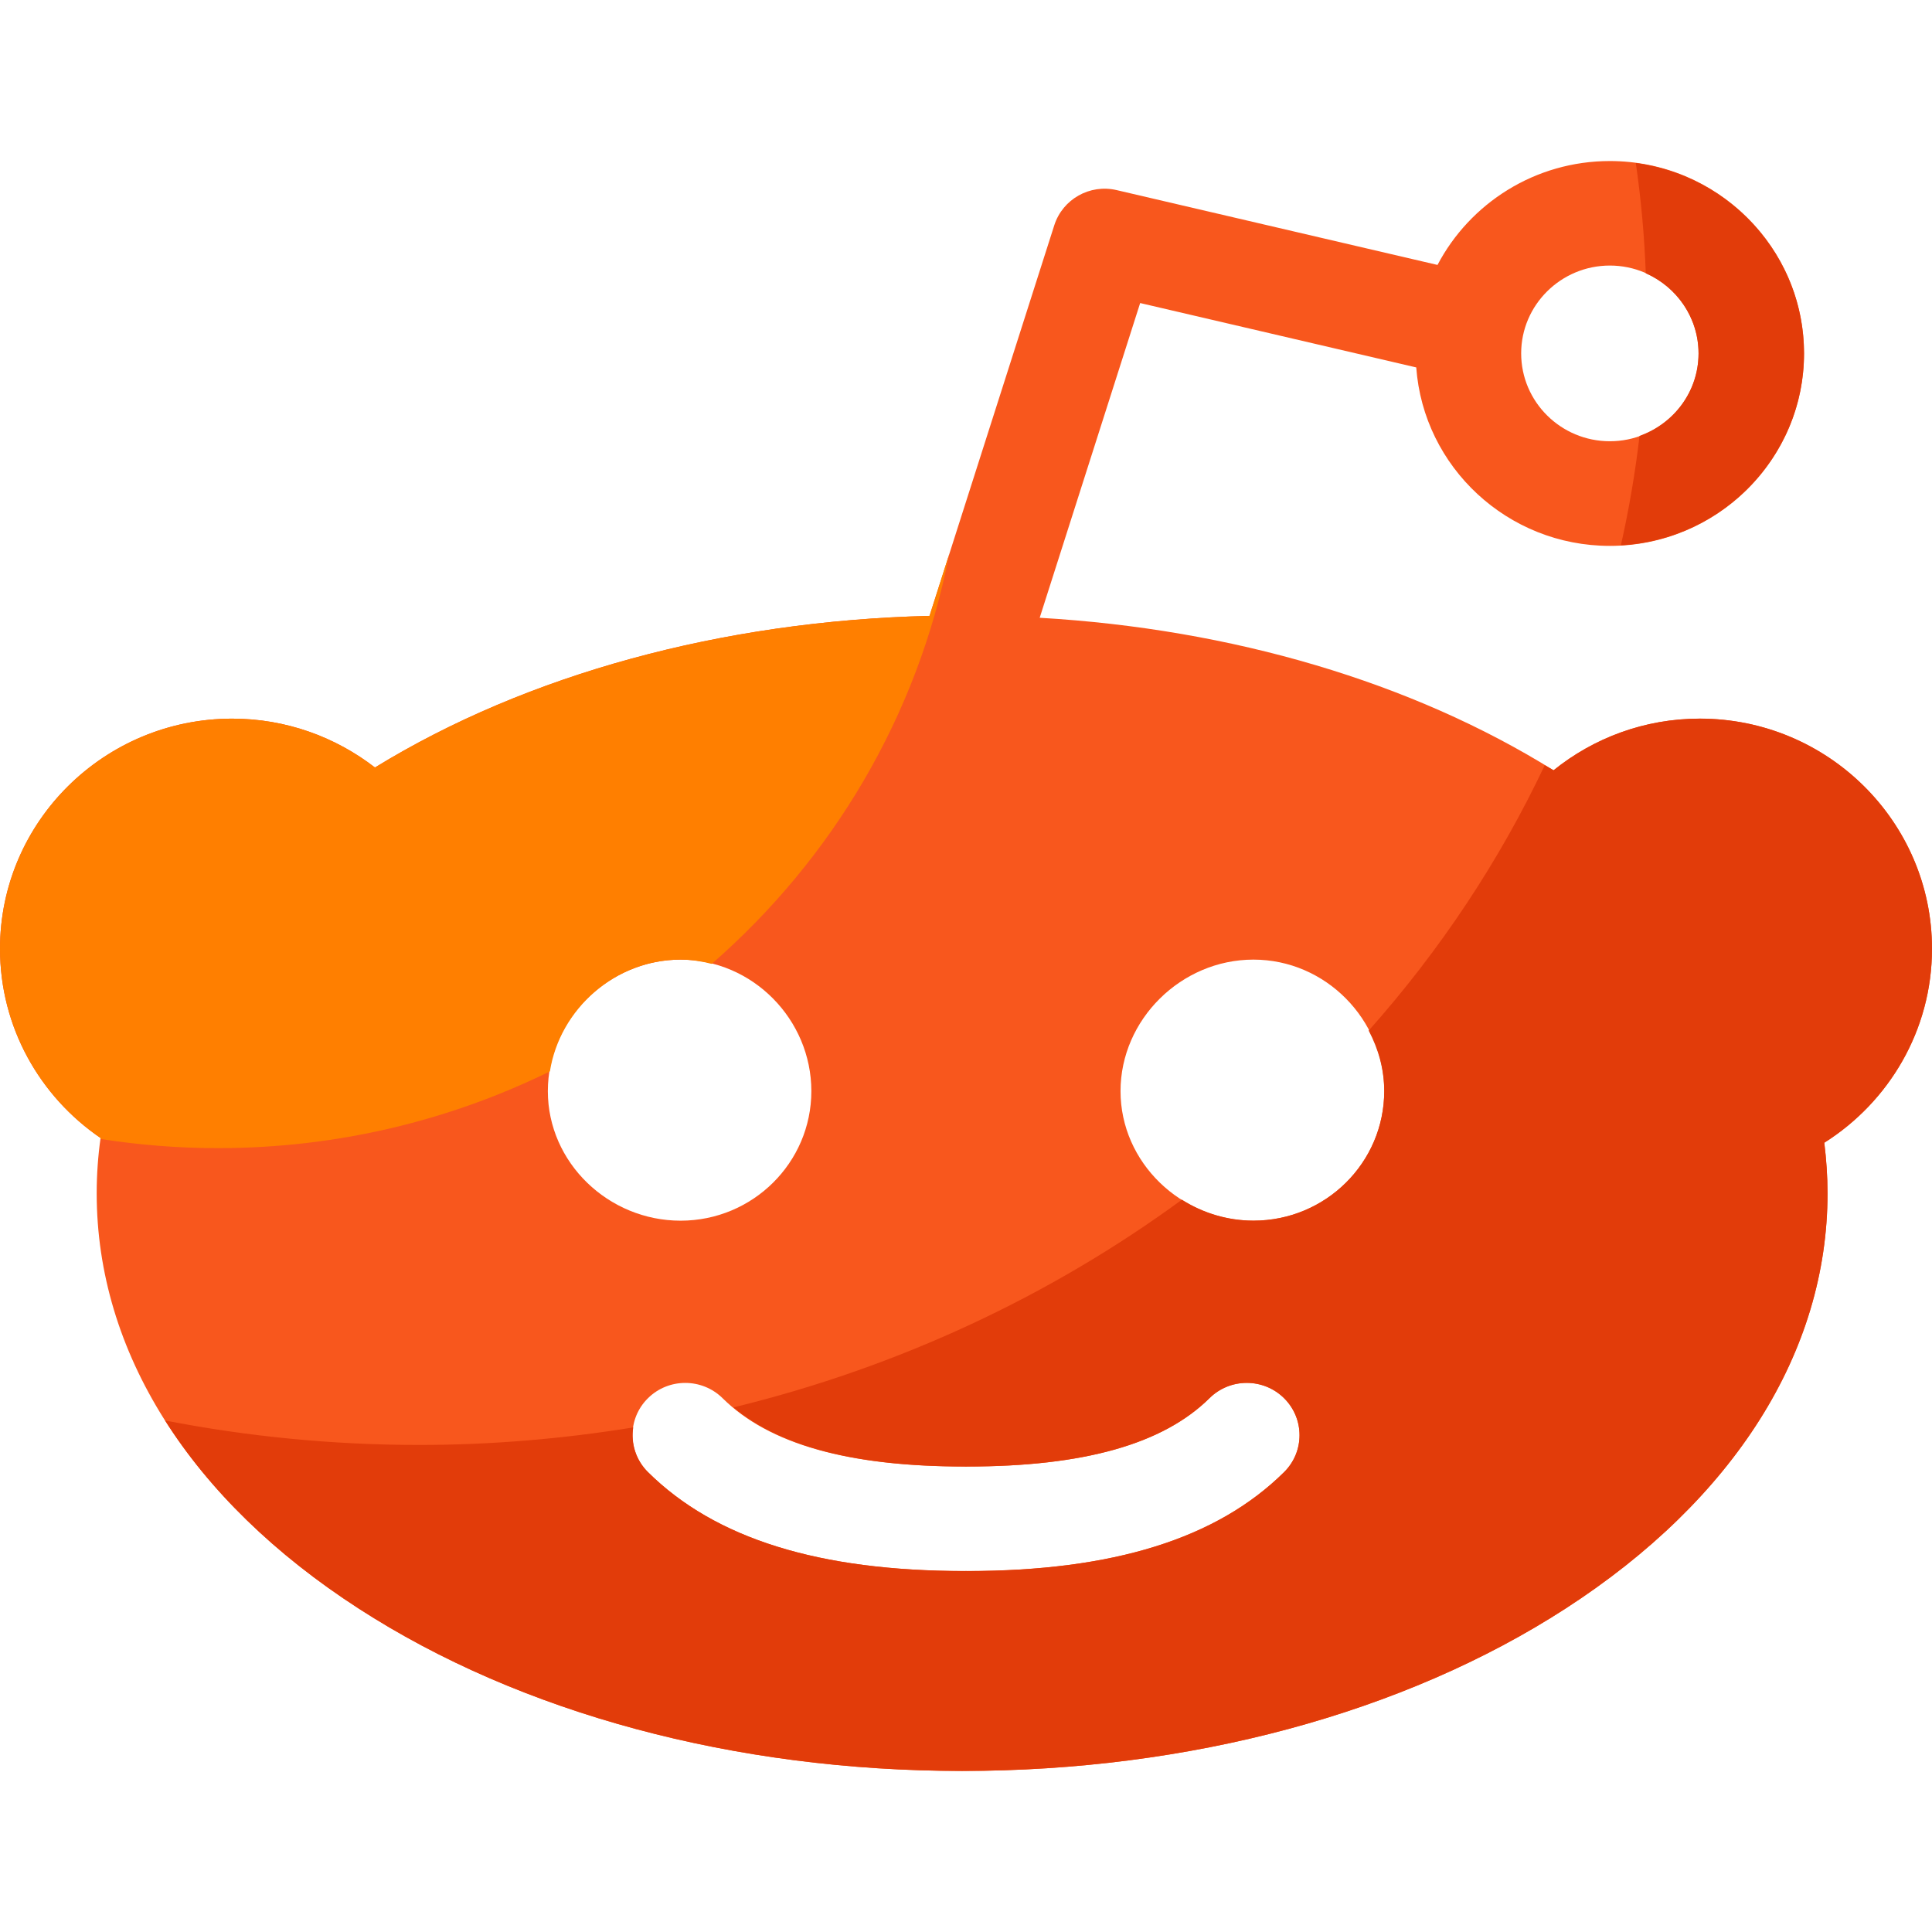
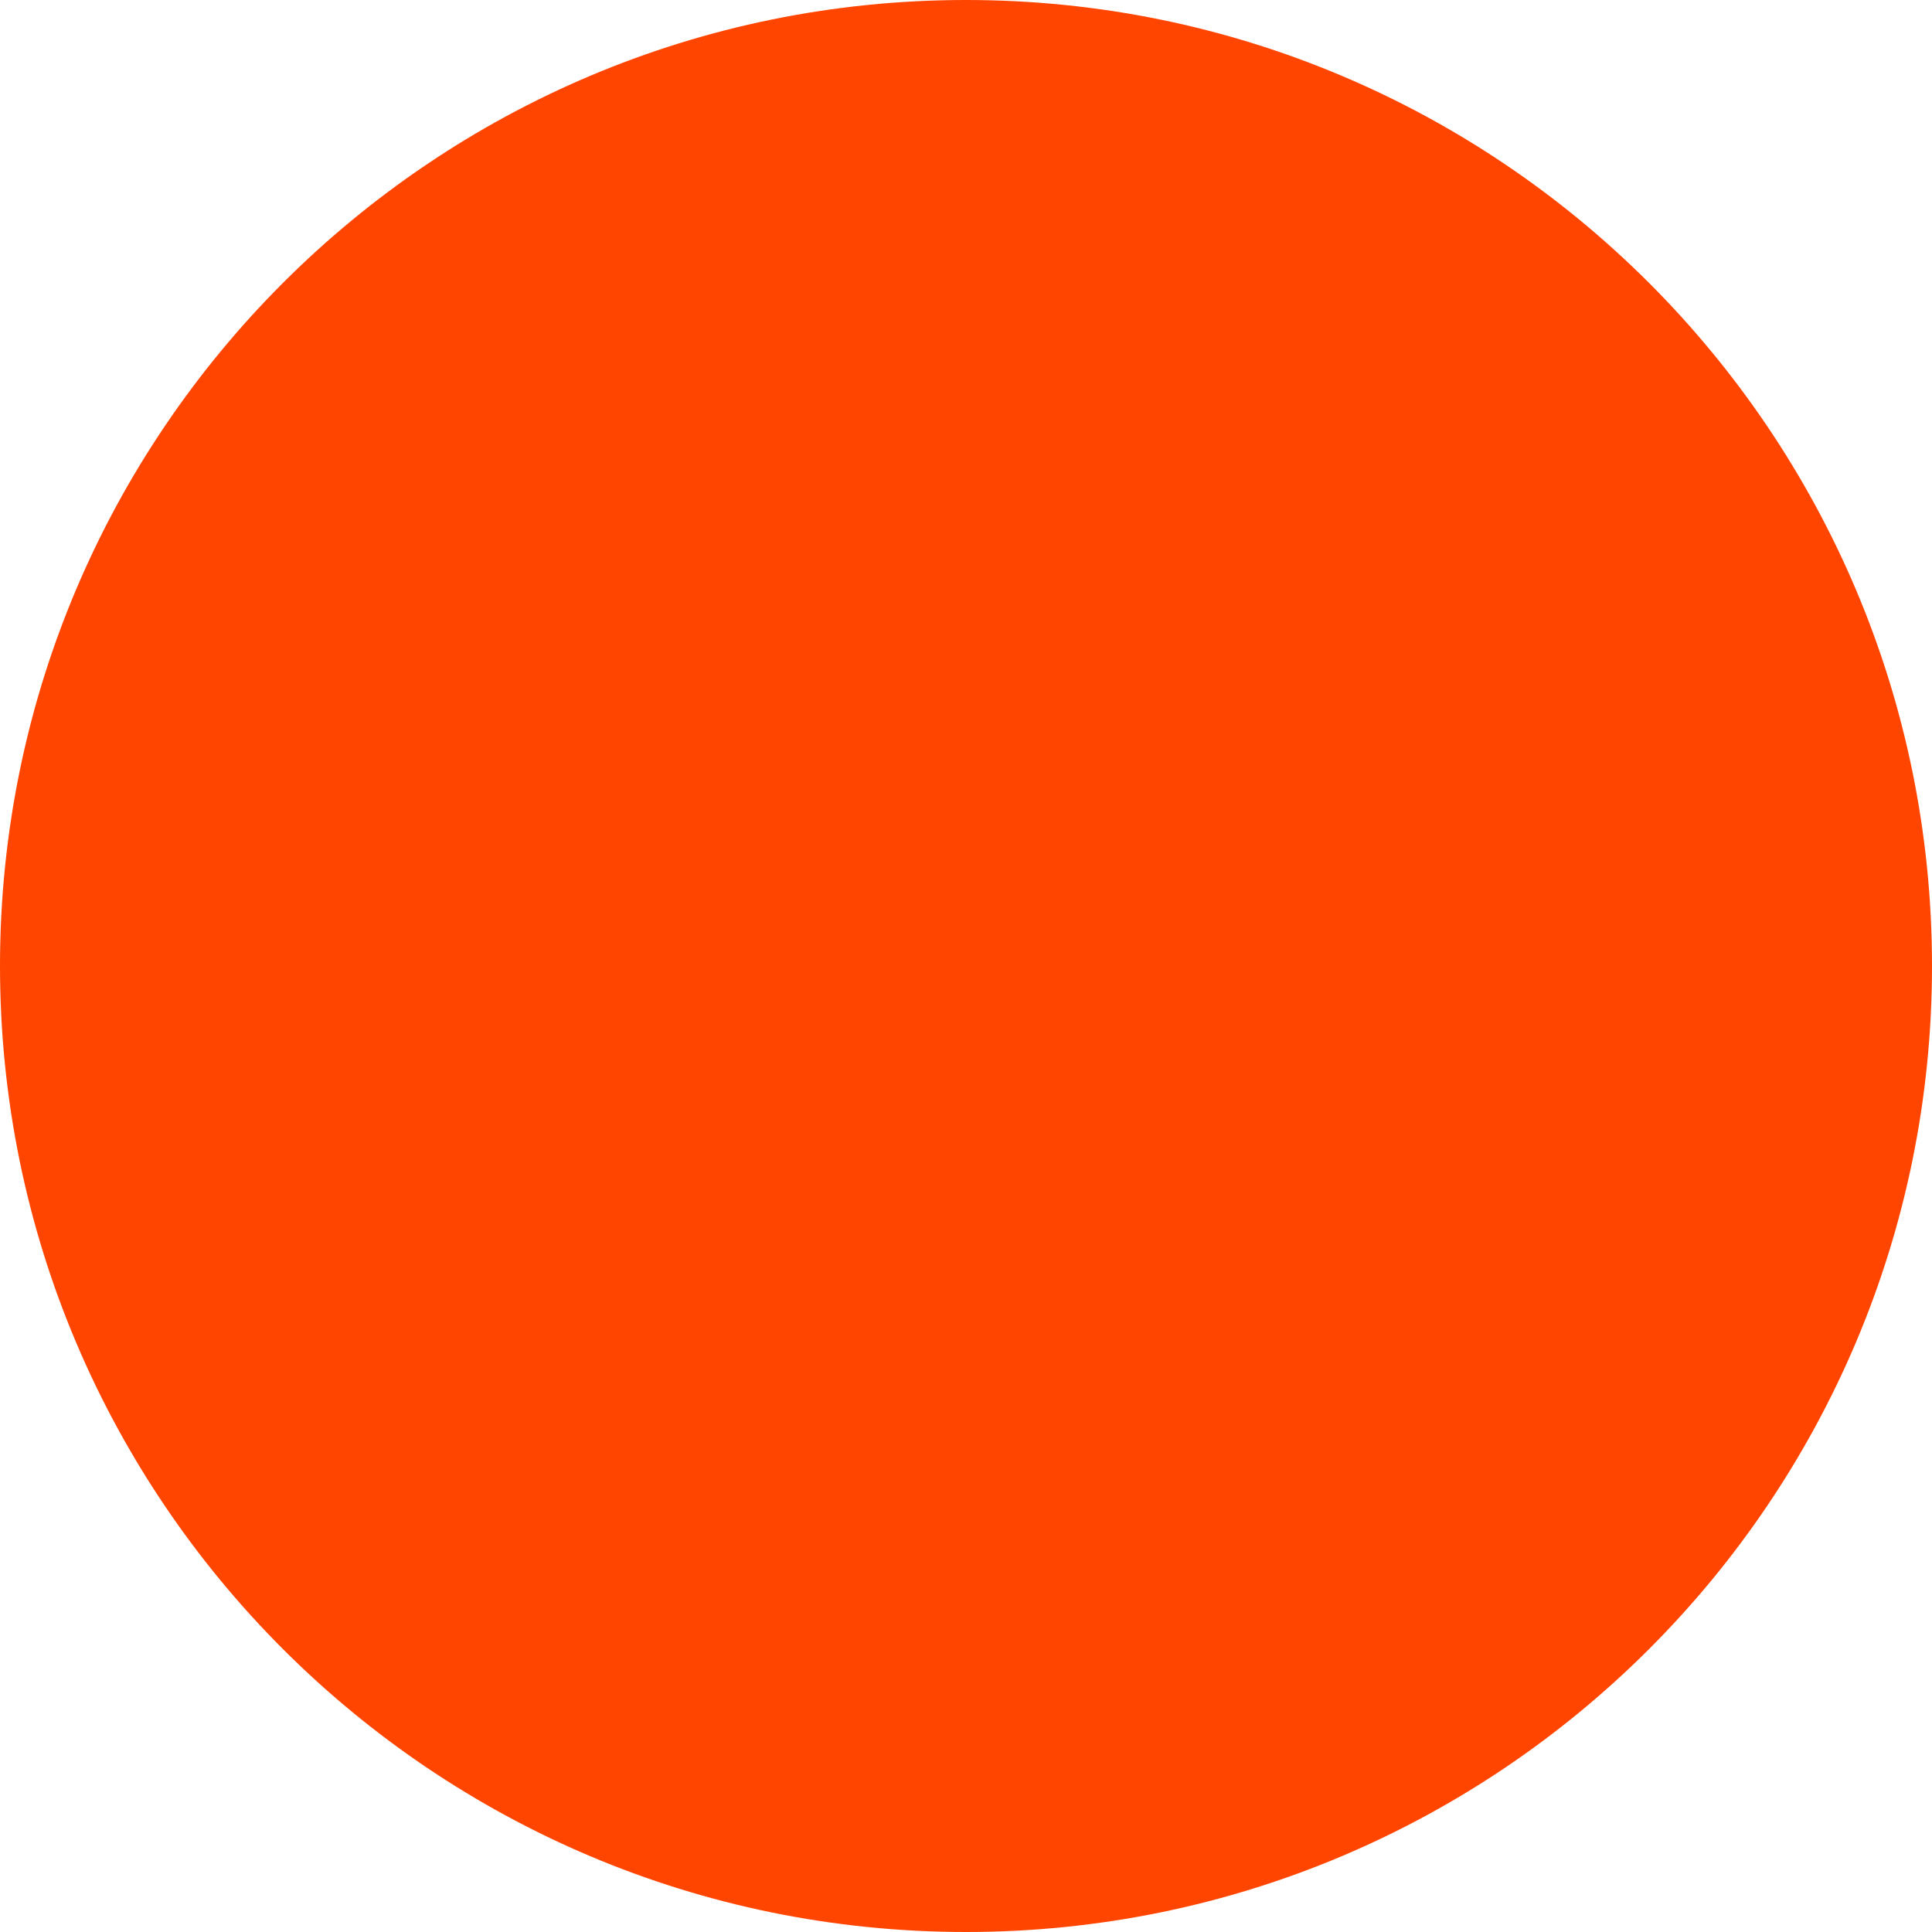
- <svg xmlns="http://www.w3.org/2000/svg" height="800px" width="800px" version="1.1" id="Layer_1" viewBox="0 0 496 496" xml:space="preserve">
-   <path style="fill:#F8571D;" d="M436.384,184.496c-14.208,0-27.28,4.984-37.544,13.264c-36.352-22.632-82.488-36.288-131.92-39.16  l25.792-80.8l70.88,16.528c1.864,25.576,23.44,45.816,49.704,45.816c27.48,0,49.856-22.16,49.856-49.408  c0-27.224-22.376-49.392-49.856-49.392c-19.208,0-35.92,10.84-44.248,26.672L286.68,48.808c-6.896-1.616-13.864,2.32-16.016,9.024  l-32.024,100.28c-53.272,1.304-103.36,14.984-142.376,38.928c-10.12-7.832-22.84-12.544-36.64-12.544  C26.752,184.496,0,211,0,243.568c0,20.144,10.224,37.936,25.816,48.592c-0.656,4.688-0.992,9.392-0.992,14.184  c0,40.712,23.88,78.576,67.256,106.624c41.568,26.888,96.608,41.688,154.92,41.688c58.32,0,113.344-14.8,154.92-41.688  c43.36-28.048,67.256-65.912,67.256-106.624c0-4.344-0.304-8.672-0.832-12.968c16.6-10.48,27.656-28.88,27.656-49.808  C496,211,469.264,184.496,436.384,184.496z M413.296,68.176c12.56,0,22.776,10.136,22.776,22.552  c0,12.448-10.216,22.552-22.776,22.552s-22.768-10.112-22.768-22.552C390.52,78.312,400.736,68.176,413.296,68.176z M140.648,280.12  c0-18.36,15.552-33.76,34.08-33.76s33.568,15.4,33.568,33.76s-15.04,33.264-33.568,33.264S140.648,298.48,140.648,280.12z   M329.656,377.944c-17.272,17.08-43.896,25.392-81.4,25.392c-0.088,0-0.168-0.016-0.264-0.016s-0.168,0.016-0.264,0.016  c-37.512,0-64.128-8.312-81.376-25.392c-5.304-5.248-5.304-13.752,0-18.984c5.28-5.232,13.856-5.232,19.16,0  c11.912,11.8,32.264,17.544,62.216,17.544c0.096,0,0.168,0.016,0.264,0.016s0.176-0.016,0.264-0.016  c29.952,0,50.32-5.752,62.248-17.544c5.296-5.248,13.864-5.232,19.152,0C334.944,364.208,334.944,372.712,329.656,377.944z   M321.792,313.384c-18.536,0-34.12-14.904-34.12-33.264c0-18.376,15.576-33.76,34.12-33.76s33.576,15.384,33.576,33.76  C355.368,298.48,340.328,313.384,321.792,313.384z" />
-   <g>
-     <path style="fill:#E23C0A;" d="M422.52,70.168c7.968,3.52,13.544,11.4,13.544,20.568c0,9.784-6.344,18.032-15.144,21.168   c-1.12,9.504-2.712,18.888-4.8,28.104c26.168-1.472,47.016-22.968,47.016-49.264c0-24.976-18.848-45.64-43.176-48.888   C421.304,51.16,422.168,60.6,422.52,70.168z" />
-     <path style="fill:#E23C0A;" d="M496,243.568c0-32.568-26.736-59.08-59.616-59.08c-14.208,0-27.28,4.984-37.544,13.264   c-0.736-0.456-1.52-0.848-2.256-1.304c-11.68,24.688-26.92,47.584-45.2,68.136c2.456,4.688,3.992,9.92,3.992,15.528   c0,18.36-15.04,33.264-33.576,33.264c-6.72,0-13.024-2.008-18.368-5.376c-33.504,24.528-72.528,42.952-115.128,53.32   c12.168,10.152,31.616,15.176,59.432,15.176c0.096,0,0.168,0.016,0.264,0.016s0.176-0.016,0.264-0.016   c29.952,0,50.32-5.752,62.248-17.544c5.296-5.248,13.864-5.232,19.152,0c5.288,5.248,5.288,13.752,0,18.984   c-17.272,17.08-43.896,25.392-81.4,25.392c-0.088,0-0.168-0.016-0.264-0.016s-0.168,0.016-0.264,0.016   c-37.512,0-64.128-8.312-81.376-25.392c-3.16-3.144-4.4-7.408-3.792-11.472c-17.848,2.888-36.176,4.496-54.912,4.496   c-22.392,0-44.216-2.184-65.28-6.28c11.392,17.952,28.136,34.328,49.712,48.28c41.568,26.888,96.608,41.688,154.92,41.688   c58.32,0,113.344-14.8,154.92-41.688c43.36-28.048,67.256-65.912,67.256-106.624c0-4.344-0.304-8.672-0.832-12.968   C484.944,282.896,496,264.496,496,243.568z" />
-   </g>
-   <path style="fill:#FF7F00;" d="M55.968,294.76c30.616,0,59.544-7.12,85.208-19.704c2.552-16.032,16.768-28.696,33.544-28.696  c2.776,0,5.424,0.44,8.008,1.088c30.92-26.952,52.872-63.6,60.944-105.12l-5.04,15.784c-53.272,1.304-103.36,14.984-142.376,38.928  c-10.12-7.832-22.84-12.544-36.64-12.544C26.752,184.496,0,211,0,243.568c0,20.144,10.224,37.936,25.816,48.592  c-0.016,0.088-0.016,0.168-0.024,0.24C35.624,293.944,45.696,294.76,55.968,294.76z" />
+ <svg xmlns="http://www.w3.org/2000/svg" viewBox="0 0 800 800" width="2500" height="2500">
+   <circle cx="400" cy="400" fill="#ff4500" r="400" />
+   <path d="M666.8 400c.08 5.48-.6 10.95-2.04 16.24s-3.62 10.36-6.48 15.04c-2.85 4.68-6.35 8.94-10.39 12.65s-8.58 6.83-13.49 9.27c.11 1.46.2 2.93.25 4.4a107.268 107.268 0 0 1 0 8.8c-.05 1.47-.14 2.94-.25 4.4 0 89.6-104.4 162.4-233.2 162.4S168 560.4 168 470.8c-.11-1.46-.2-2.93-.25-4.4a107.268 107.268 0 0 1 0-8.8c.05-1.47.14-2.94.25-4.4a58.438 58.438 0 0 1-31.85-37.28 58.41 58.41 0 0 1 7.8-48.42 58.354 58.354 0 0 1 41.93-25.4 58.4 58.4 0 0 1 46.52 15.5 286.795 286.795 0 0 1 35.89-20.71c12.45-6.02 25.32-11.14 38.51-15.3s26.67-7.35 40.32-9.56 27.45-3.42 41.28-3.63L418 169.6c.33-1.61.98-3.13 1.91-4.49.92-1.35 2.11-2.51 3.48-3.4 1.38-.89 2.92-1.5 4.54-1.8 1.61-.29 3.27-.26 4.87.09l98 19.6c9.89-16.99 30.65-24.27 48.98-17.19s28.81 26.43 24.71 45.65c-4.09 19.22-21.55 32.62-41.17 31.61-19.63-1.01-35.62-16.13-37.72-35.67L440 186l-26 124.8c13.66.29 27.29 1.57 40.77 3.82a284.358 284.358 0 0 1 77.8 24.86A284.412 284.412 0 0 1 568 360a58.345 58.345 0 0 1 29.4-15.21 58.361 58.361 0 0 1 32.95 3.21 58.384 58.384 0 0 1 25.91 20.61A58.384 58.384 0 0 1 666.8 400zm-396.96 55.31c2.02 4.85 4.96 9.26 8.68 12.97 3.71 3.72 8.12 6.66 12.97 8.68A40.049 40.049 0 0 0 306.8 480c16.18 0 30.76-9.75 36.96-24.69 6.19-14.95 2.76-32.15-8.68-43.59s-28.64-14.87-43.59-8.68c-14.94 6.2-24.69 20.78-24.69 36.96 0 5.25 1.03 10.45 3.04 15.31zm229.1 96.02c2.05-2 3.22-4.73 3.26-7.59.04-2.87-1.07-5.63-3.07-7.68s-4.73-3.22-7.59-3.26c-2.87-.04-5.63 1.07-7.94 2.8a131.06 131.06 0 0 1-19.04 11.35 131.53 131.53 0 0 1-20.68 7.99c-7.1 2.07-14.37 3.54-21.72 4.39-7.36.85-14.77 1.07-22.16.67-7.38.33-14.78.03-22.11-.89a129.01 129.01 0 0 1-21.64-4.6c-7.08-2.14-13.95-4.88-20.56-8.18s-12.93-7.16-18.89-11.53c-2.07-1.7-4.7-2.57-7.38-2.44s-5.21 1.26-7.11 3.15c-1.89 1.9-3.02 4.43-3.15 7.11s.74 5.31 2.44 7.38c7.03 5.3 14.5 9.98 22.33 14s16 7.35 24.4 9.97 17.01 4.51 25.74 5.66c8.73 1.14 17.54 1.53 26.33 1.17 8.79.36 17.6-.03 26.33-1.17A153.961 153.961 0 0 0 476.87 564c7.83-4.02 15.3-8.7 22.33-14zm-7.34-68.13c5.42.06 10.8-.99 15.81-3.07 5.01-2.09 9.54-5.17 13.32-9.06s6.72-8.51 8.66-13.58A39.882 39.882 0 0 0 532 441.6c0-16.18-9.75-30.76-24.69-36.96-14.95-6.19-32.15-2.76-43.59 8.68s-14.87 28.64-8.68 43.59c6.2 14.94 20.78 24.69 36.96 24.69z" fill="none" />
</svg>
